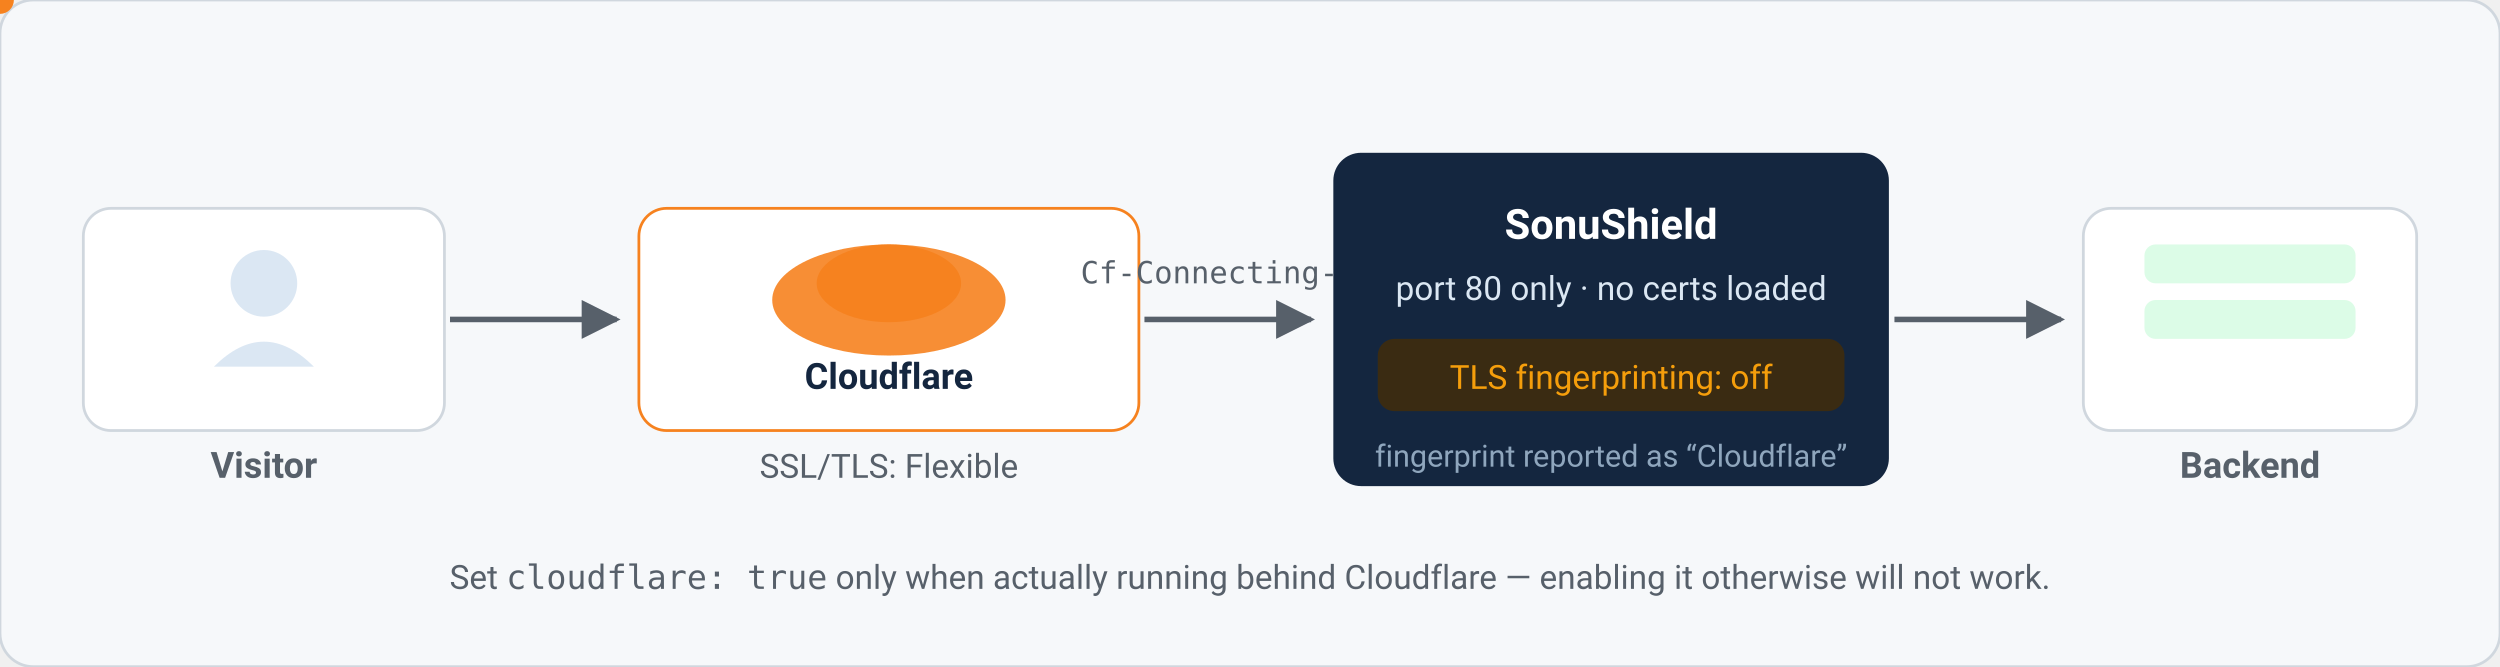
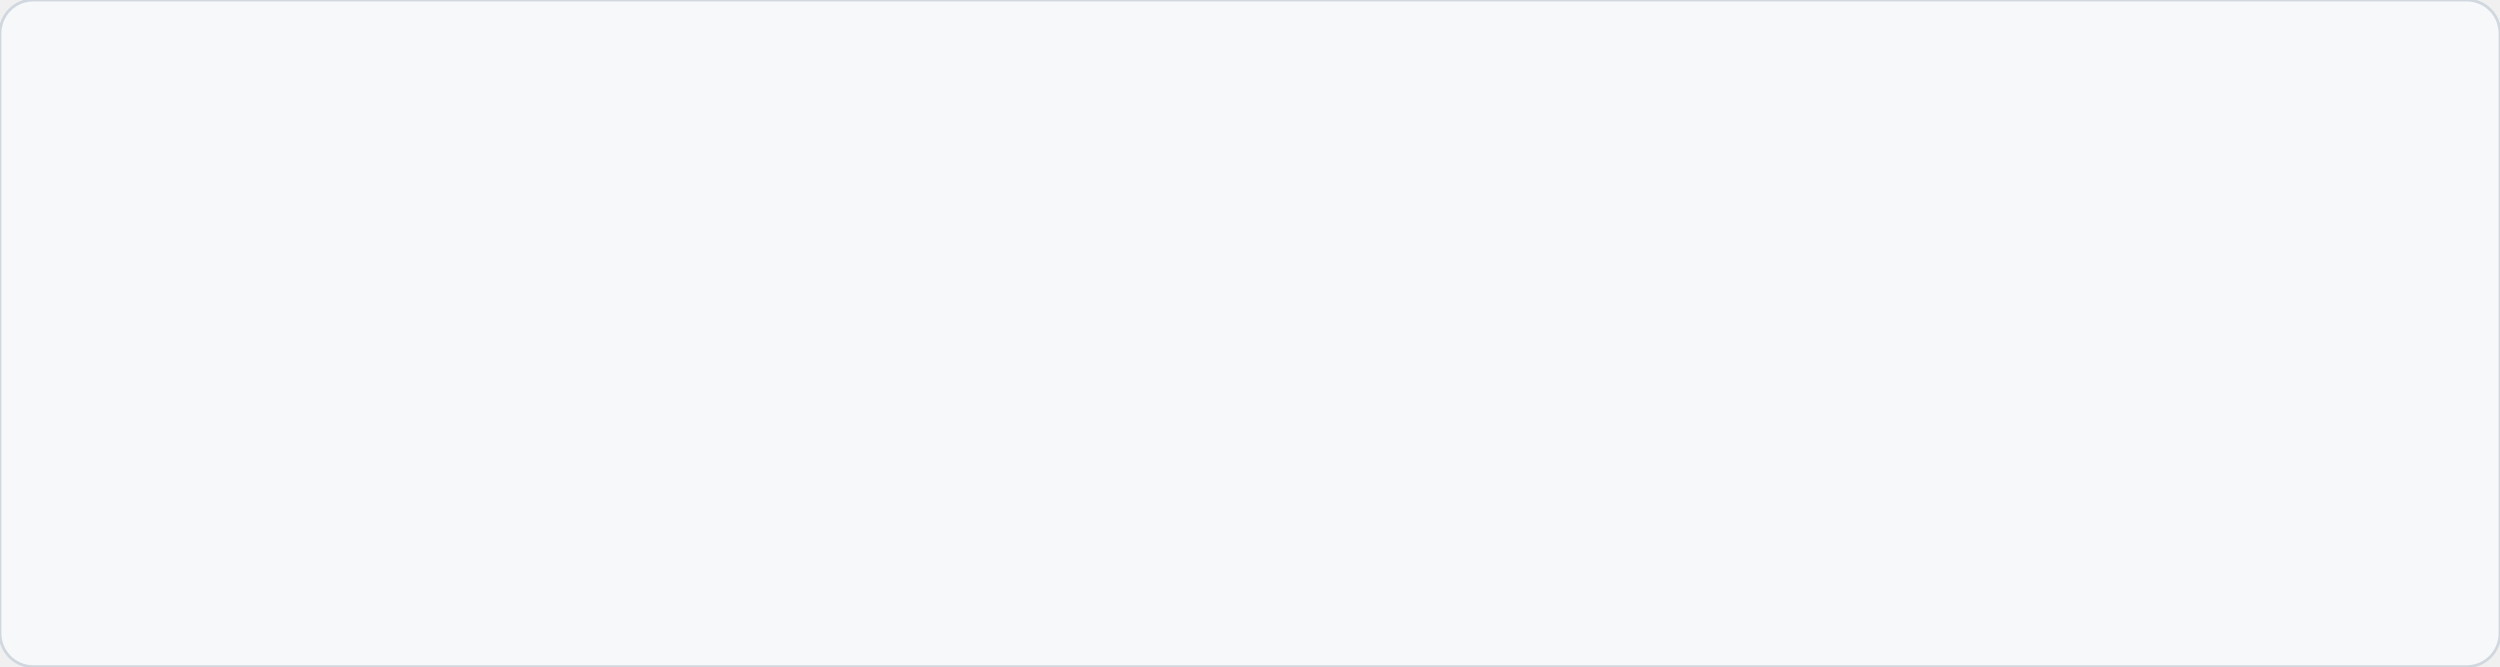
<svg xmlns="http://www.w3.org/2000/svg" width="900" height="240" viewBox="0 0 900 240" role="img" aria-label="Cloudflare mode: visitor to Cloudflare to SonuShield on port 80 to backend; TLS fingerprinting unavailable">
  <defs>
    <marker id="arrow6" viewBox="0 0 10 10" refX="9" refY="5" markerWidth="7" markerHeight="7" orient="auto-start-reverse">
      <path d="M0 0 L10 5 L0 10 z" fill="#57606a" />
    </marker>
  </defs>
  <rect width="900" height="240" rx="12" fill="#f6f8fa" stroke="#d0d7de" />
  <g font-family="system-ui,-apple-system,Segoe UI,Roboto,sans-serif">
-     <g>
+     <g opacity="0">
+       <animate attributeName="opacity" values="0;1" dur="0.8s" begin="0.1s" calcMode="spline" keyTimes="0;1" keySplines="0.22 1 0.36 1" fill="freeze" />
+       <animateTransform attributeName="transform" type="translate" values="0 10;0 0" dur="0.8s" begin="0.1s" calcMode="spline" keyTimes="0;1" keySplines="0.22 1 0.36 1" additive="sum" fill="freeze" />
      <rect x="30" y="75" width="130" height="80" rx="10" fill="#ffffff" stroke="#d0d7de" />
      <circle cx="95" cy="102" r="12" fill="#dbe7f3" />
      <path d="M77 132 Q95 114 113 132" fill="#dbe7f3" />
      <text x="95" y="172" text-anchor="middle" font-size="13" font-weight="600" fill="#57606a">Visitor</text>
    </g>
-     <line x1="162" y1="115" x2="222" y2="115" stroke="#57606a" stroke-width="2" marker-end="url(#arrow6)" />
-     <g>
+     <line x1="162" y1="115" x2="222" y2="115" stroke="#57606a" stroke-width="2" marker-end="url(#arrow6)" opacity="0">
+       <animate attributeName="opacity" values="0;1" dur="0.6s" begin="0.3s" calcMode="spline" keyTimes="0;1" keySplines="0.22 1 0.36 1" fill="freeze" />
+     </line>
+     <g opacity="0">
+       <animate attributeName="opacity" values="0;1" dur="0.8s" begin="0.22s" calcMode="spline" keyTimes="0;1" keySplines="0.22 1 0.36 1" fill="freeze" />
+       <animateTransform attributeName="transform" type="translate" values="0 10;0 0" dur="0.8s" begin="0.22s" calcMode="spline" keyTimes="0;1" keySplines="0.22 1 0.36 1" additive="sum" fill="freeze" />
      <rect x="230" y="75" width="180" height="80" rx="10" fill="#ffffff" stroke="#f6821f" />
      <ellipse cx="320" cy="108" rx="42" ry="20" fill="#f6821f" opacity="0.9">
-         <animate attributeName="rx" values="42;46;42" dur="3s" repeatCount="indefinite" />
+         <animate attributeName="rx" values="42;45;42" keyTimes="0;0.5;1" calcMode="spline" keySplines="0.45 0 0.55 1;0.45 0 0.55 1" dur="4s" repeatCount="indefinite" />
      </ellipse>
      <ellipse cx="320" cy="102" rx="26" ry="14" fill="#f6821f" />
      <text x="320" y="140" text-anchor="middle" font-size="13" font-weight="700" fill="#14263f">Cloudflare</text>
      <text x="320" y="172" text-anchor="middle" font-size="12" fill="#57606a">SSL/TLS: Flexible</text>
    </g>
-     <line x1="412" y1="115" x2="472" y2="115" stroke="#57606a" stroke-width="2" marker-end="url(#arrow6)" />
-     <text x="442" y="102" text-anchor="middle" font-size="11" font-family="ui-monospace,monospace" fill="#57606a">Cf-Connecting-Ip</text>
-     <g>
+     <line x1="412" y1="115" x2="472" y2="115" stroke="#57606a" stroke-width="2" marker-end="url(#arrow6)" opacity="0">
+       <animate attributeName="opacity" values="0;1" dur="0.6s" begin="0.42s" calcMode="spline" keyTimes="0;1" keySplines="0.22 1 0.36 1" fill="freeze" />
+     </line>
+     <text x="442" y="102" text-anchor="middle" font-size="11" font-family="ui-monospace,monospace" fill="#57606a" opacity="0">Cf-Connecting-Ip<animate attributeName="opacity" values="0;1" dur="0.6s" begin="0.5s" calcMode="spline" keyTimes="0;1" keySplines="0.22 1 0.36 1" fill="freeze" />
+     </text>
+     <g opacity="0">
+       <animate attributeName="opacity" values="0;1" dur="0.8s" begin="0.34s" calcMode="spline" keyTimes="0;1" keySplines="0.22 1 0.36 1" fill="freeze" />
+       <animateTransform attributeName="transform" type="translate" values="0 10;0 0" dur="0.8s" begin="0.34s" calcMode="spline" keyTimes="0;1" keySplines="0.22 1 0.36 1" additive="sum" fill="freeze" />
      <rect x="480" y="55" width="200" height="120" rx="10" fill="#14263f" />
      <text x="580" y="86" text-anchor="middle" font-size="15" font-weight="700" fill="#ffffff">SonuShield</text>
      <text x="580" y="108" text-anchor="middle" font-size="12" fill="#dbe7f3">port 80 only · no certs loaded</text>
      <rect x="496" y="122" width="168" height="26" rx="6" fill="#3a2b12" />
      <text x="580" y="140" text-anchor="middle" font-size="12" fill="#f59e0b">TLS fingerprinting: off</text>
      <text x="580" y="168" text-anchor="middle" font-size="11" fill="#8fa6bd">fingerprint reported as “Cloudflare”</text>
    </g>
-     <line x1="682" y1="115" x2="742" y2="115" stroke="#57606a" stroke-width="2" marker-end="url(#arrow6)" />
-     <g>
+     <line x1="682" y1="115" x2="742" y2="115" stroke="#57606a" stroke-width="2" marker-end="url(#arrow6)" opacity="0">
+       <animate attributeName="opacity" values="0;1" dur="0.6s" begin="0.54s" calcMode="spline" keyTimes="0;1" keySplines="0.22 1 0.36 1" fill="freeze" />
+     </line>
+     <g opacity="0">
+       <animate attributeName="opacity" values="0;1" dur="0.8s" begin="0.46s" calcMode="spline" keyTimes="0;1" keySplines="0.22 1 0.36 1" fill="freeze" />
+       <animateTransform attributeName="transform" type="translate" values="0 10;0 0" dur="0.8s" begin="0.46s" calcMode="spline" keyTimes="0;1" keySplines="0.22 1 0.36 1" additive="sum" fill="freeze" />
      <rect x="750" y="75" width="120" height="80" rx="10" fill="#ffffff" stroke="#d0d7de" />
      <rect x="772" y="88" width="76" height="14" rx="4" fill="#dcfce7" />
      <rect x="772" y="108" width="76" height="14" rx="4" fill="#dcfce7" />
      <text x="810" y="172" text-anchor="middle" font-size="13" font-weight="600" fill="#57606a">Backend</text>
    </g>
-     <circle r="5" fill="#f6821f">
-       <animateMotion dur="3.2s" repeatCount="indefinite" path="M162 115 H 472 M 682 115 H 742" />
+     <circle r="5" fill="#f6821f" opacity="0">
+       <animateMotion dur="4s" repeatCount="indefinite" path="M162 115 H 472 M 682 115 H 742" />
+       <animate attributeName="opacity" values="0;1;1;0" keyTimes="0;0.06;0.94;1" dur="4s" repeatCount="indefinite" />
    </circle>
-     <text x="450" y="212" text-anchor="middle" font-size="12" fill="#57606a">Set <tspan font-family="ui-monospace,monospace">cloudflare: true</tspan> only when actually running behind Cloudflare — enabling it otherwise will not work.</text>
+     <text x="450" y="212" text-anchor="middle" font-size="12" fill="#57606a" opacity="0">Set <tspan font-family="ui-monospace,monospace">cloudflare: true</tspan> only when actually running behind Cloudflare — enabling it otherwise will not work.<animate attributeName="opacity" values="0;1" dur="0.8s" begin="0.65s" calcMode="spline" keyTimes="0;1" keySplines="0.22 1 0.36 1" fill="freeze" />
+     </text>
  </g>
</svg>
